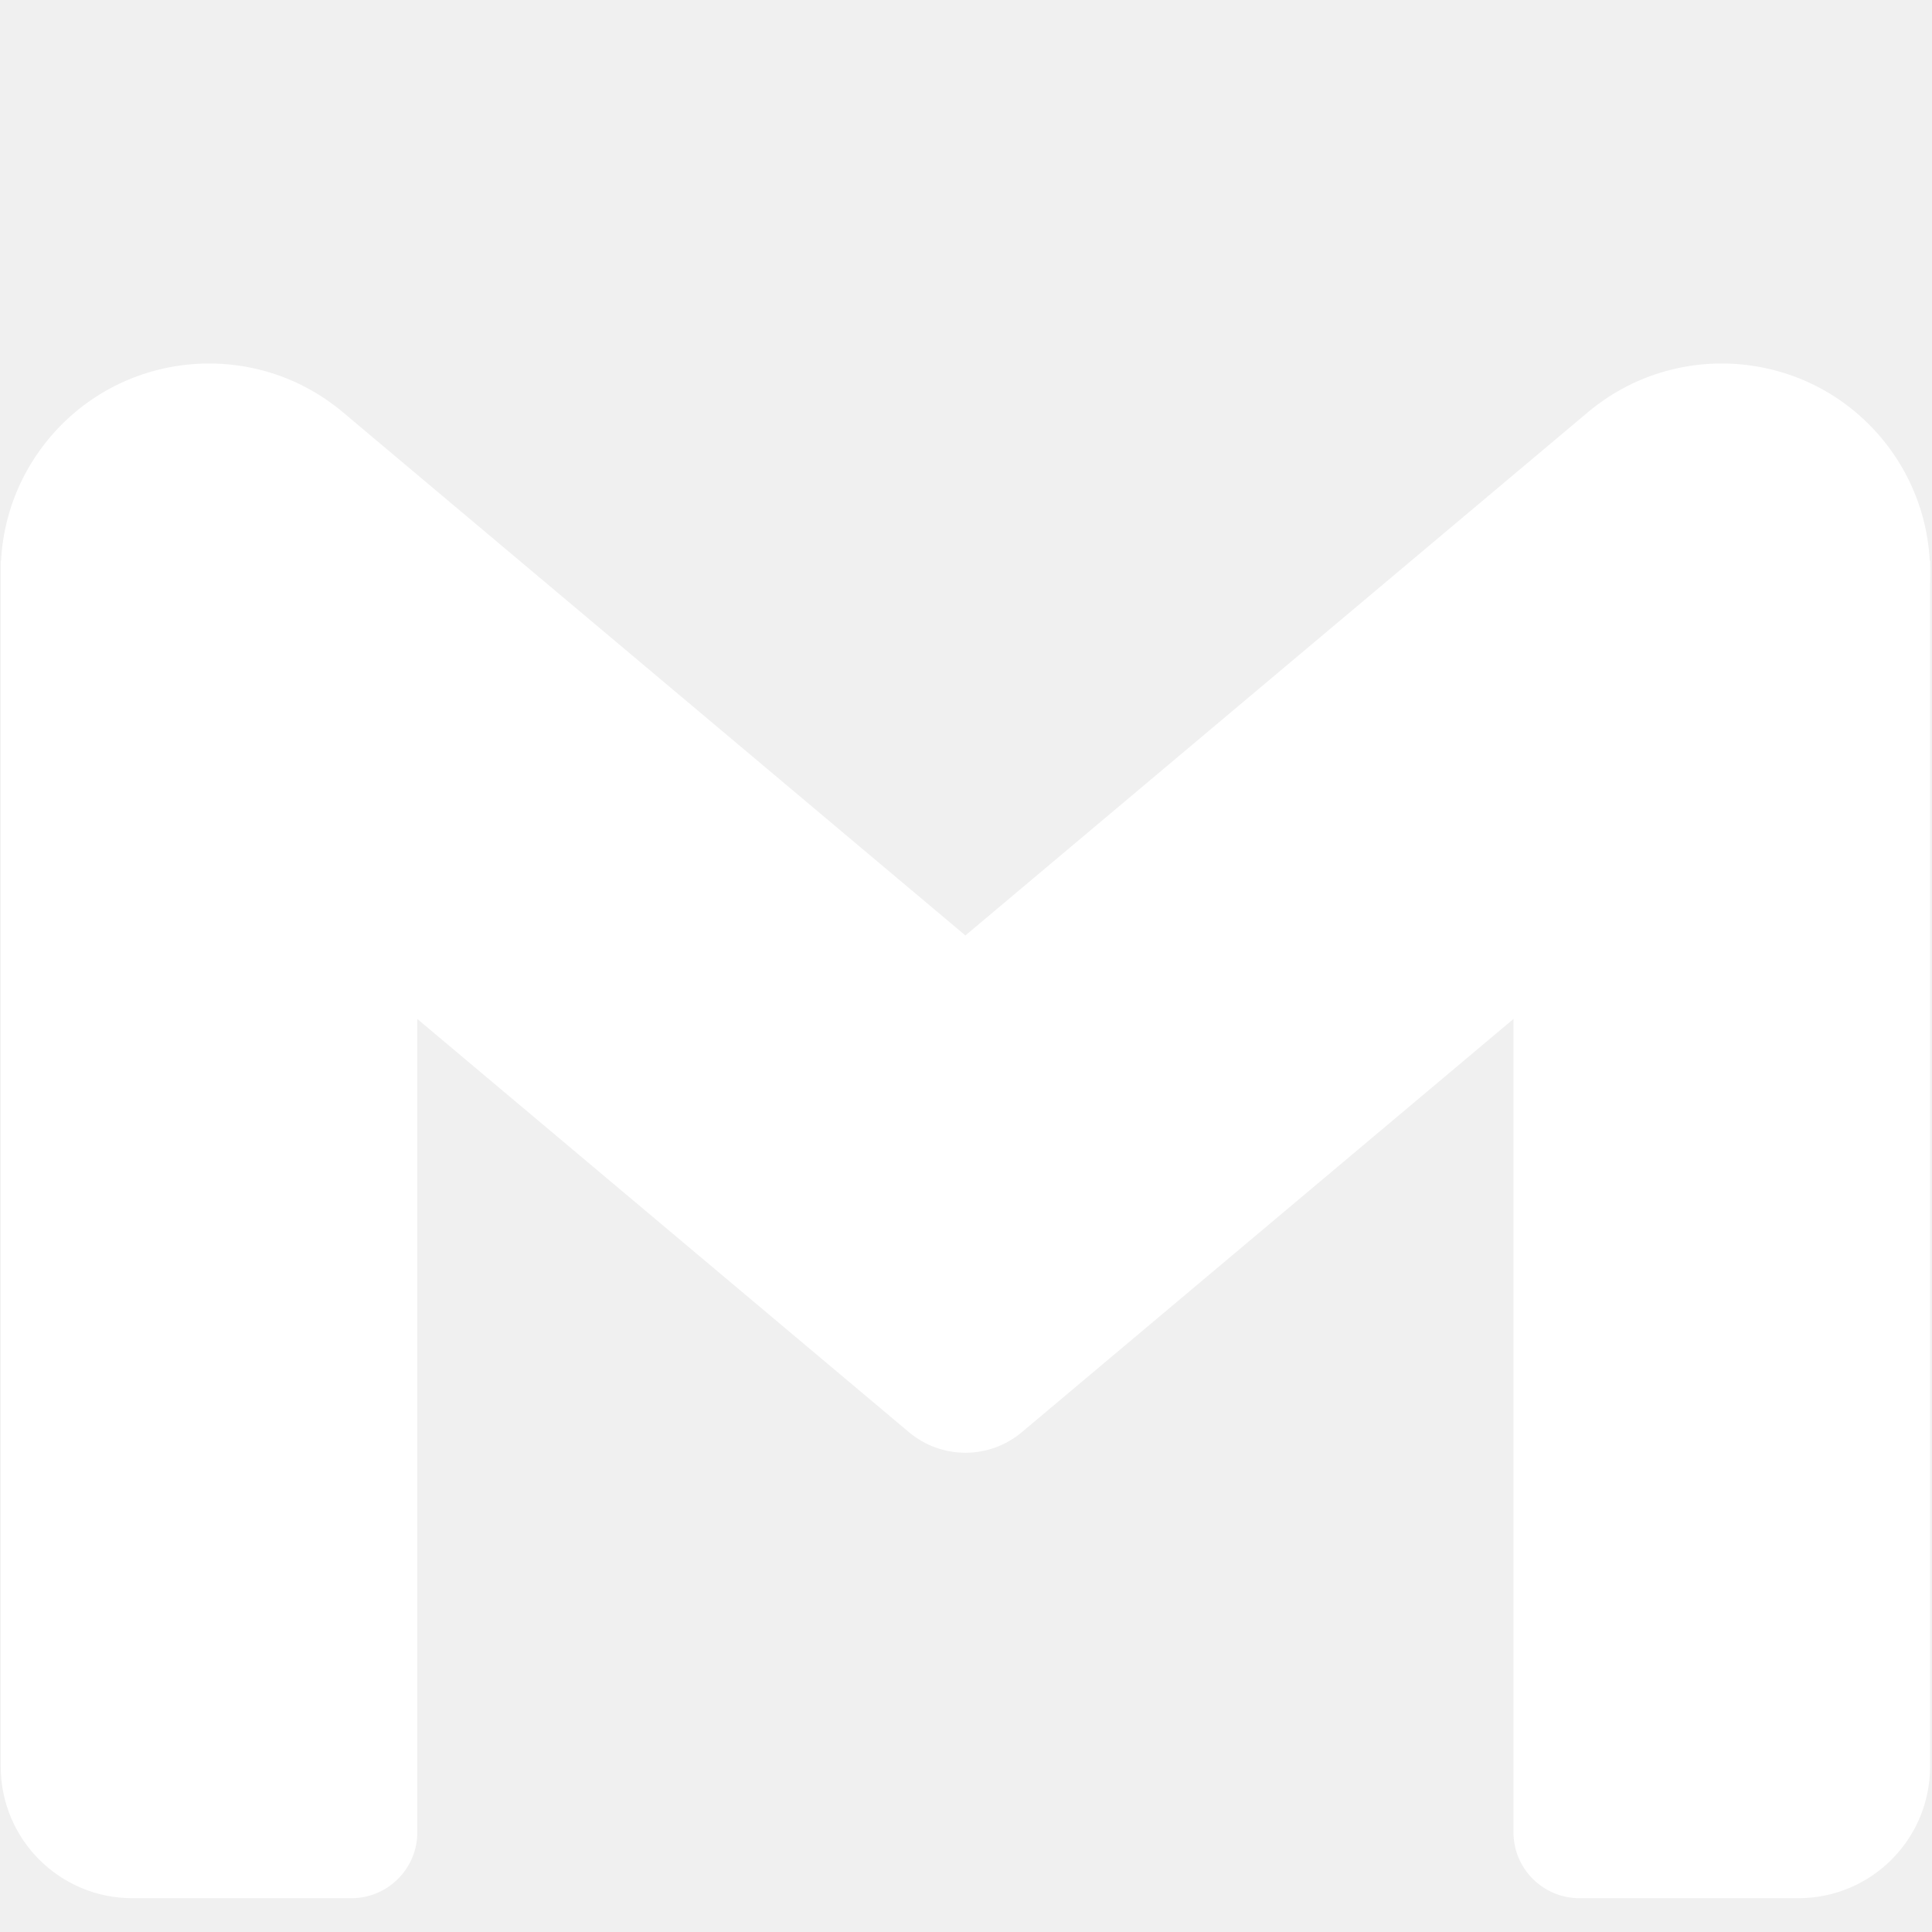
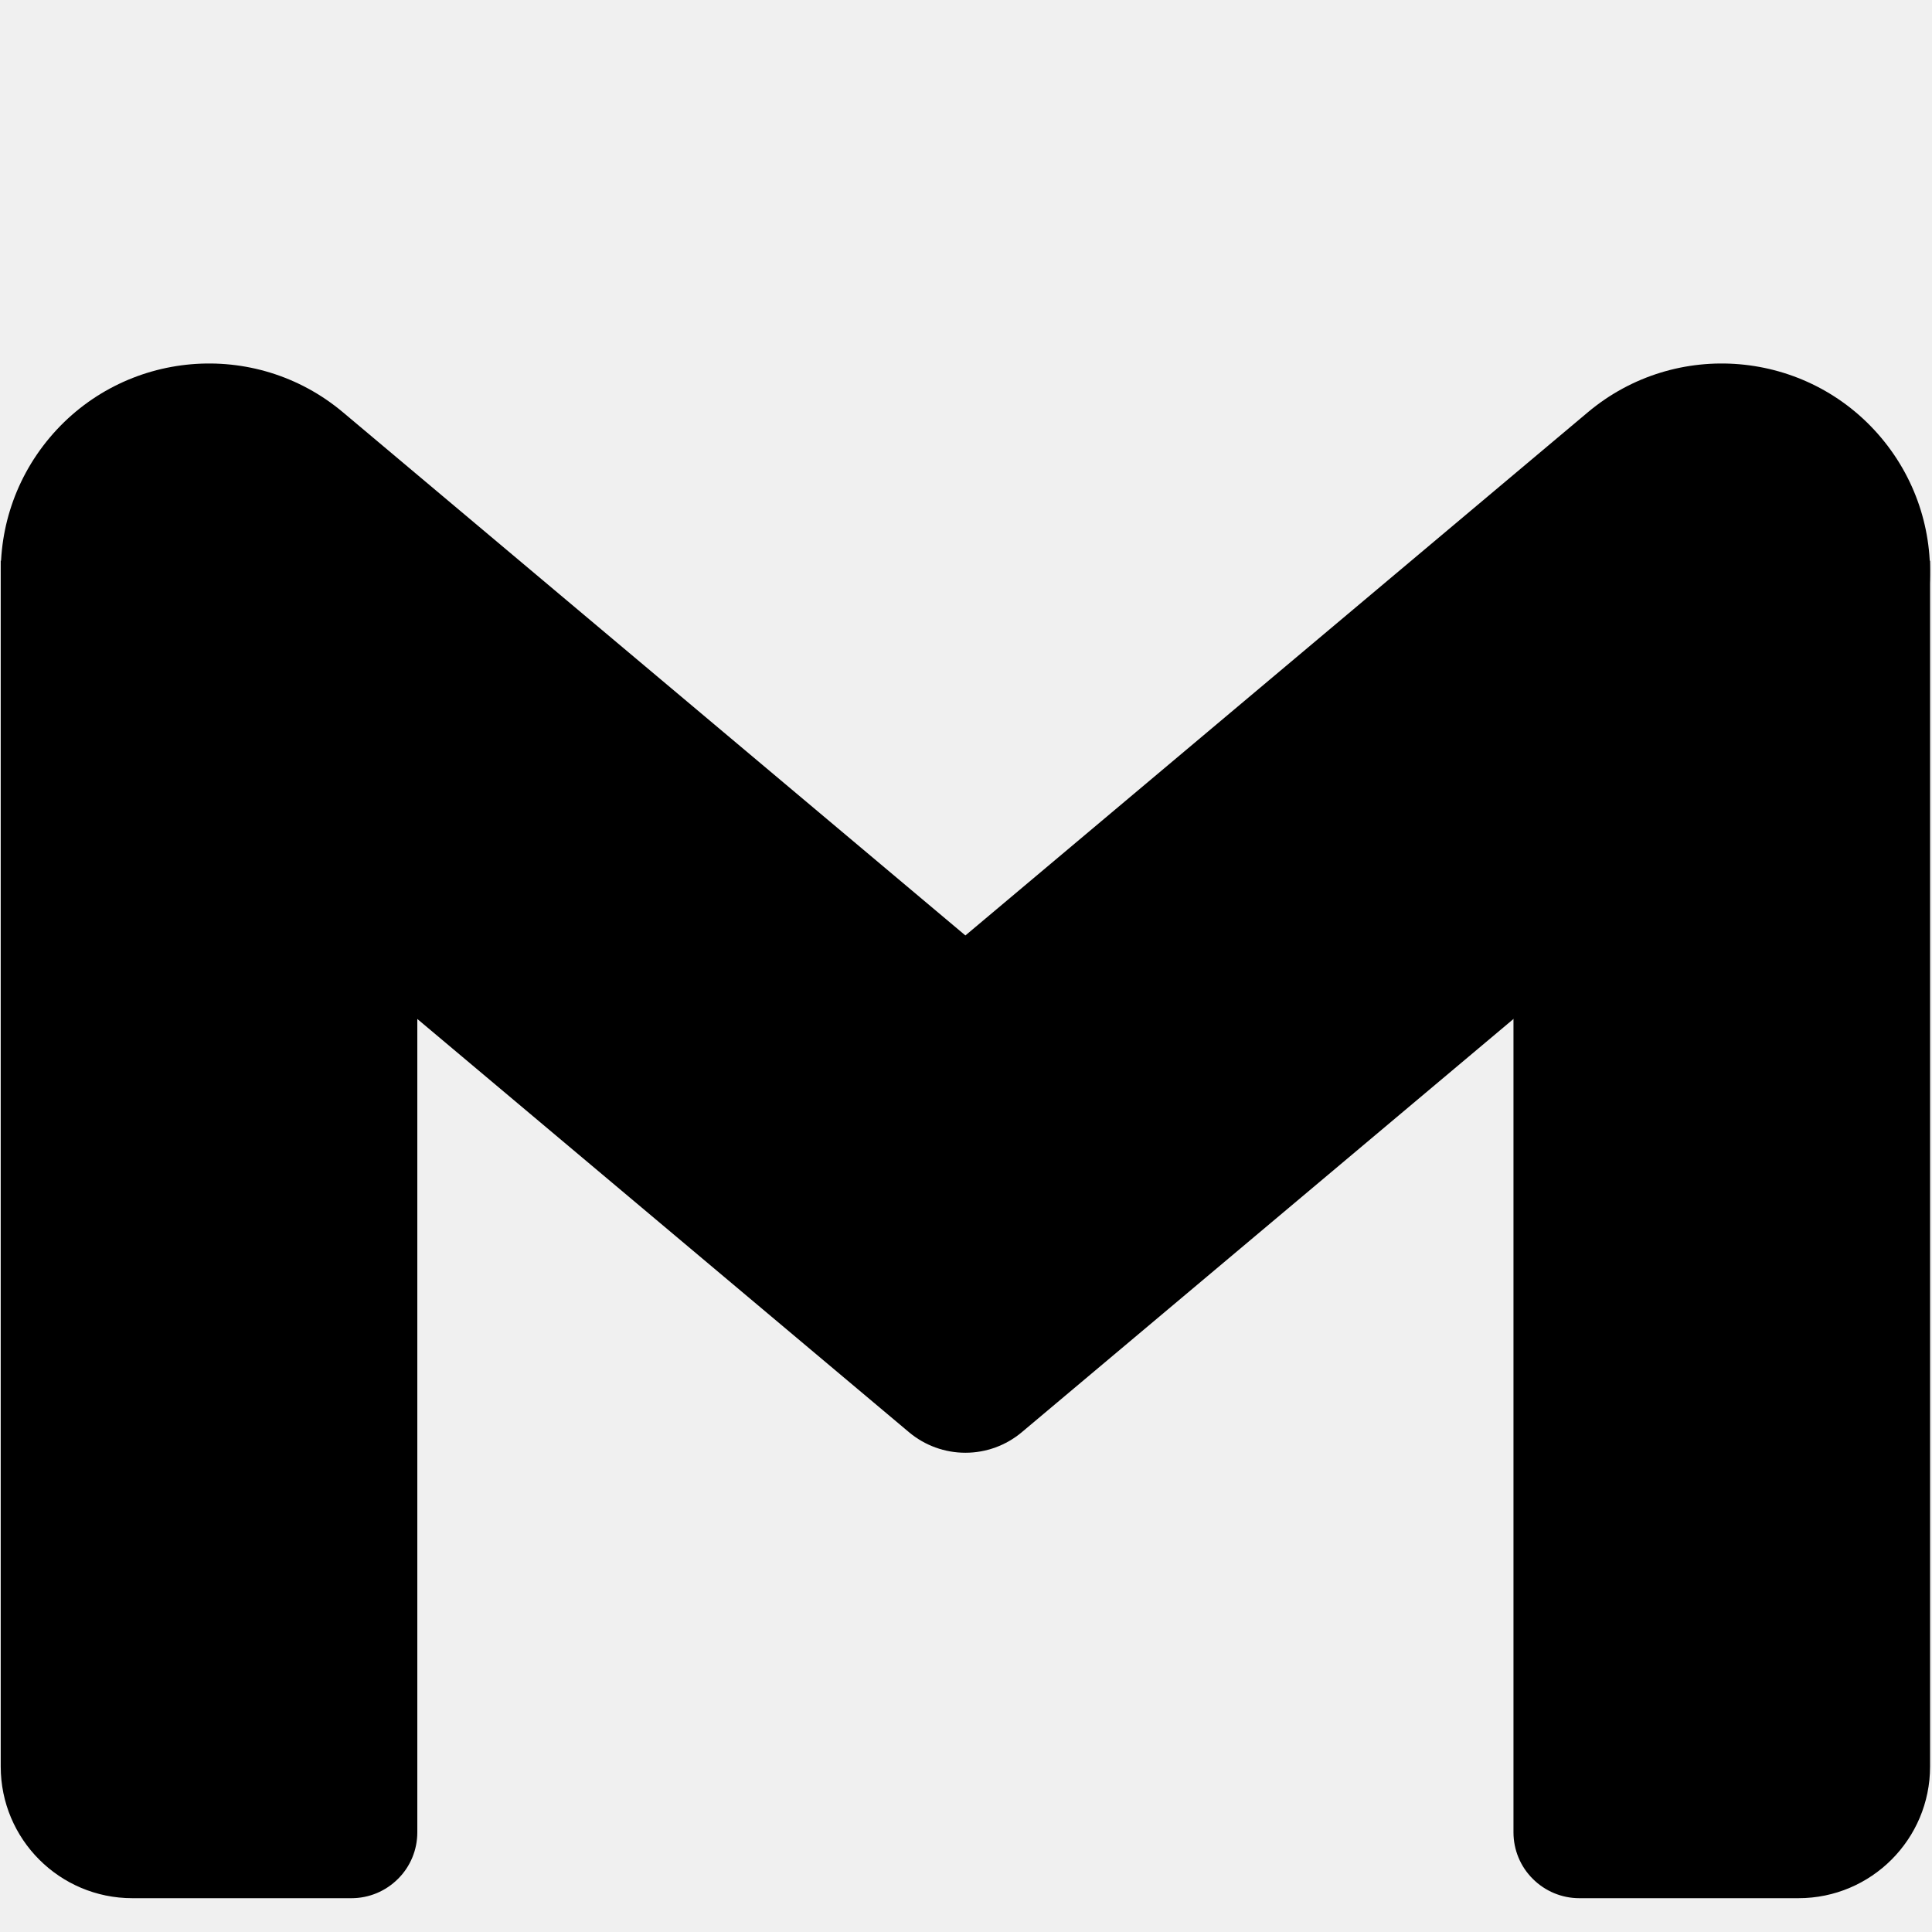
<svg xmlns="http://www.w3.org/2000/svg" width="16" height="16" viewBox="0 0 16 16" fill="none">
  <g clip-path="url(#clip0_1394_1698)">
-     <path d="M12.534 4.644H15.984V14.63C15.984 15.232 15.496 15.72 14.894 15.72H13.079C12.934 15.72 12.796 15.662 12.694 15.56C12.591 15.458 12.534 15.319 12.534 15.175V4.644Z" fill="white" />
-     <path d="M3.456 4.644H0.006V14.63C0.006 15.232 0.494 15.72 1.096 15.72H2.911C3.056 15.72 3.194 15.662 3.296 15.56C3.399 15.458 3.456 15.319 3.456 15.175V4.644Z" fill="white" />
-     <path d="M2.841 3.415C2.112 2.802 1.024 2.896 0.411 3.625C-0.202 4.355 -0.108 5.443 0.621 6.056L7.528 11.861C7.659 11.971 7.824 12.031 7.995 12.031C8.166 12.031 8.331 11.971 8.462 11.861L15.369 6.056C16.098 5.443 16.192 4.355 15.579 3.625C14.966 2.896 13.878 2.802 13.149 3.415L7.995 7.747L2.841 3.415Z" fill="white" />
+     <path d="M12.534 4.644H15.984V14.63C15.984 15.232 15.496 15.72 14.894 15.72H13.079C12.934 15.72 12.796 15.662 12.694 15.56C12.591 15.458 12.534 15.319 12.534 15.175V4.644Z" fill="currentColor" />
+     <path d="M3.456 4.644H0.006V14.63C0.006 15.232 0.494 15.72 1.096 15.72H2.911C3.056 15.72 3.194 15.662 3.296 15.56C3.399 15.458 3.456 15.319 3.456 15.175V4.644Z" fill="currentColor" />
+     <path d="M2.841 3.415C2.112 2.802 1.024 2.896 0.411 3.625C-0.202 4.355 -0.108 5.443 0.621 6.056L7.528 11.861C7.659 11.971 7.824 12.031 7.995 12.031C8.166 12.031 8.331 11.971 8.462 11.861L15.369 6.056C16.098 5.443 16.192 4.355 15.579 3.625C14.966 2.896 13.878 2.802 13.149 3.415L7.995 7.747L2.841 3.415Z" fill="currentColor" />
  </g>
  <defs>
    <clipPath id="clip0_1394_1698">
-       <rect width="16" height="16" fill="white" />
+       <rect width="16" height="16" fill="currentColor" />
    </clipPath>
  </defs>
</svg>
